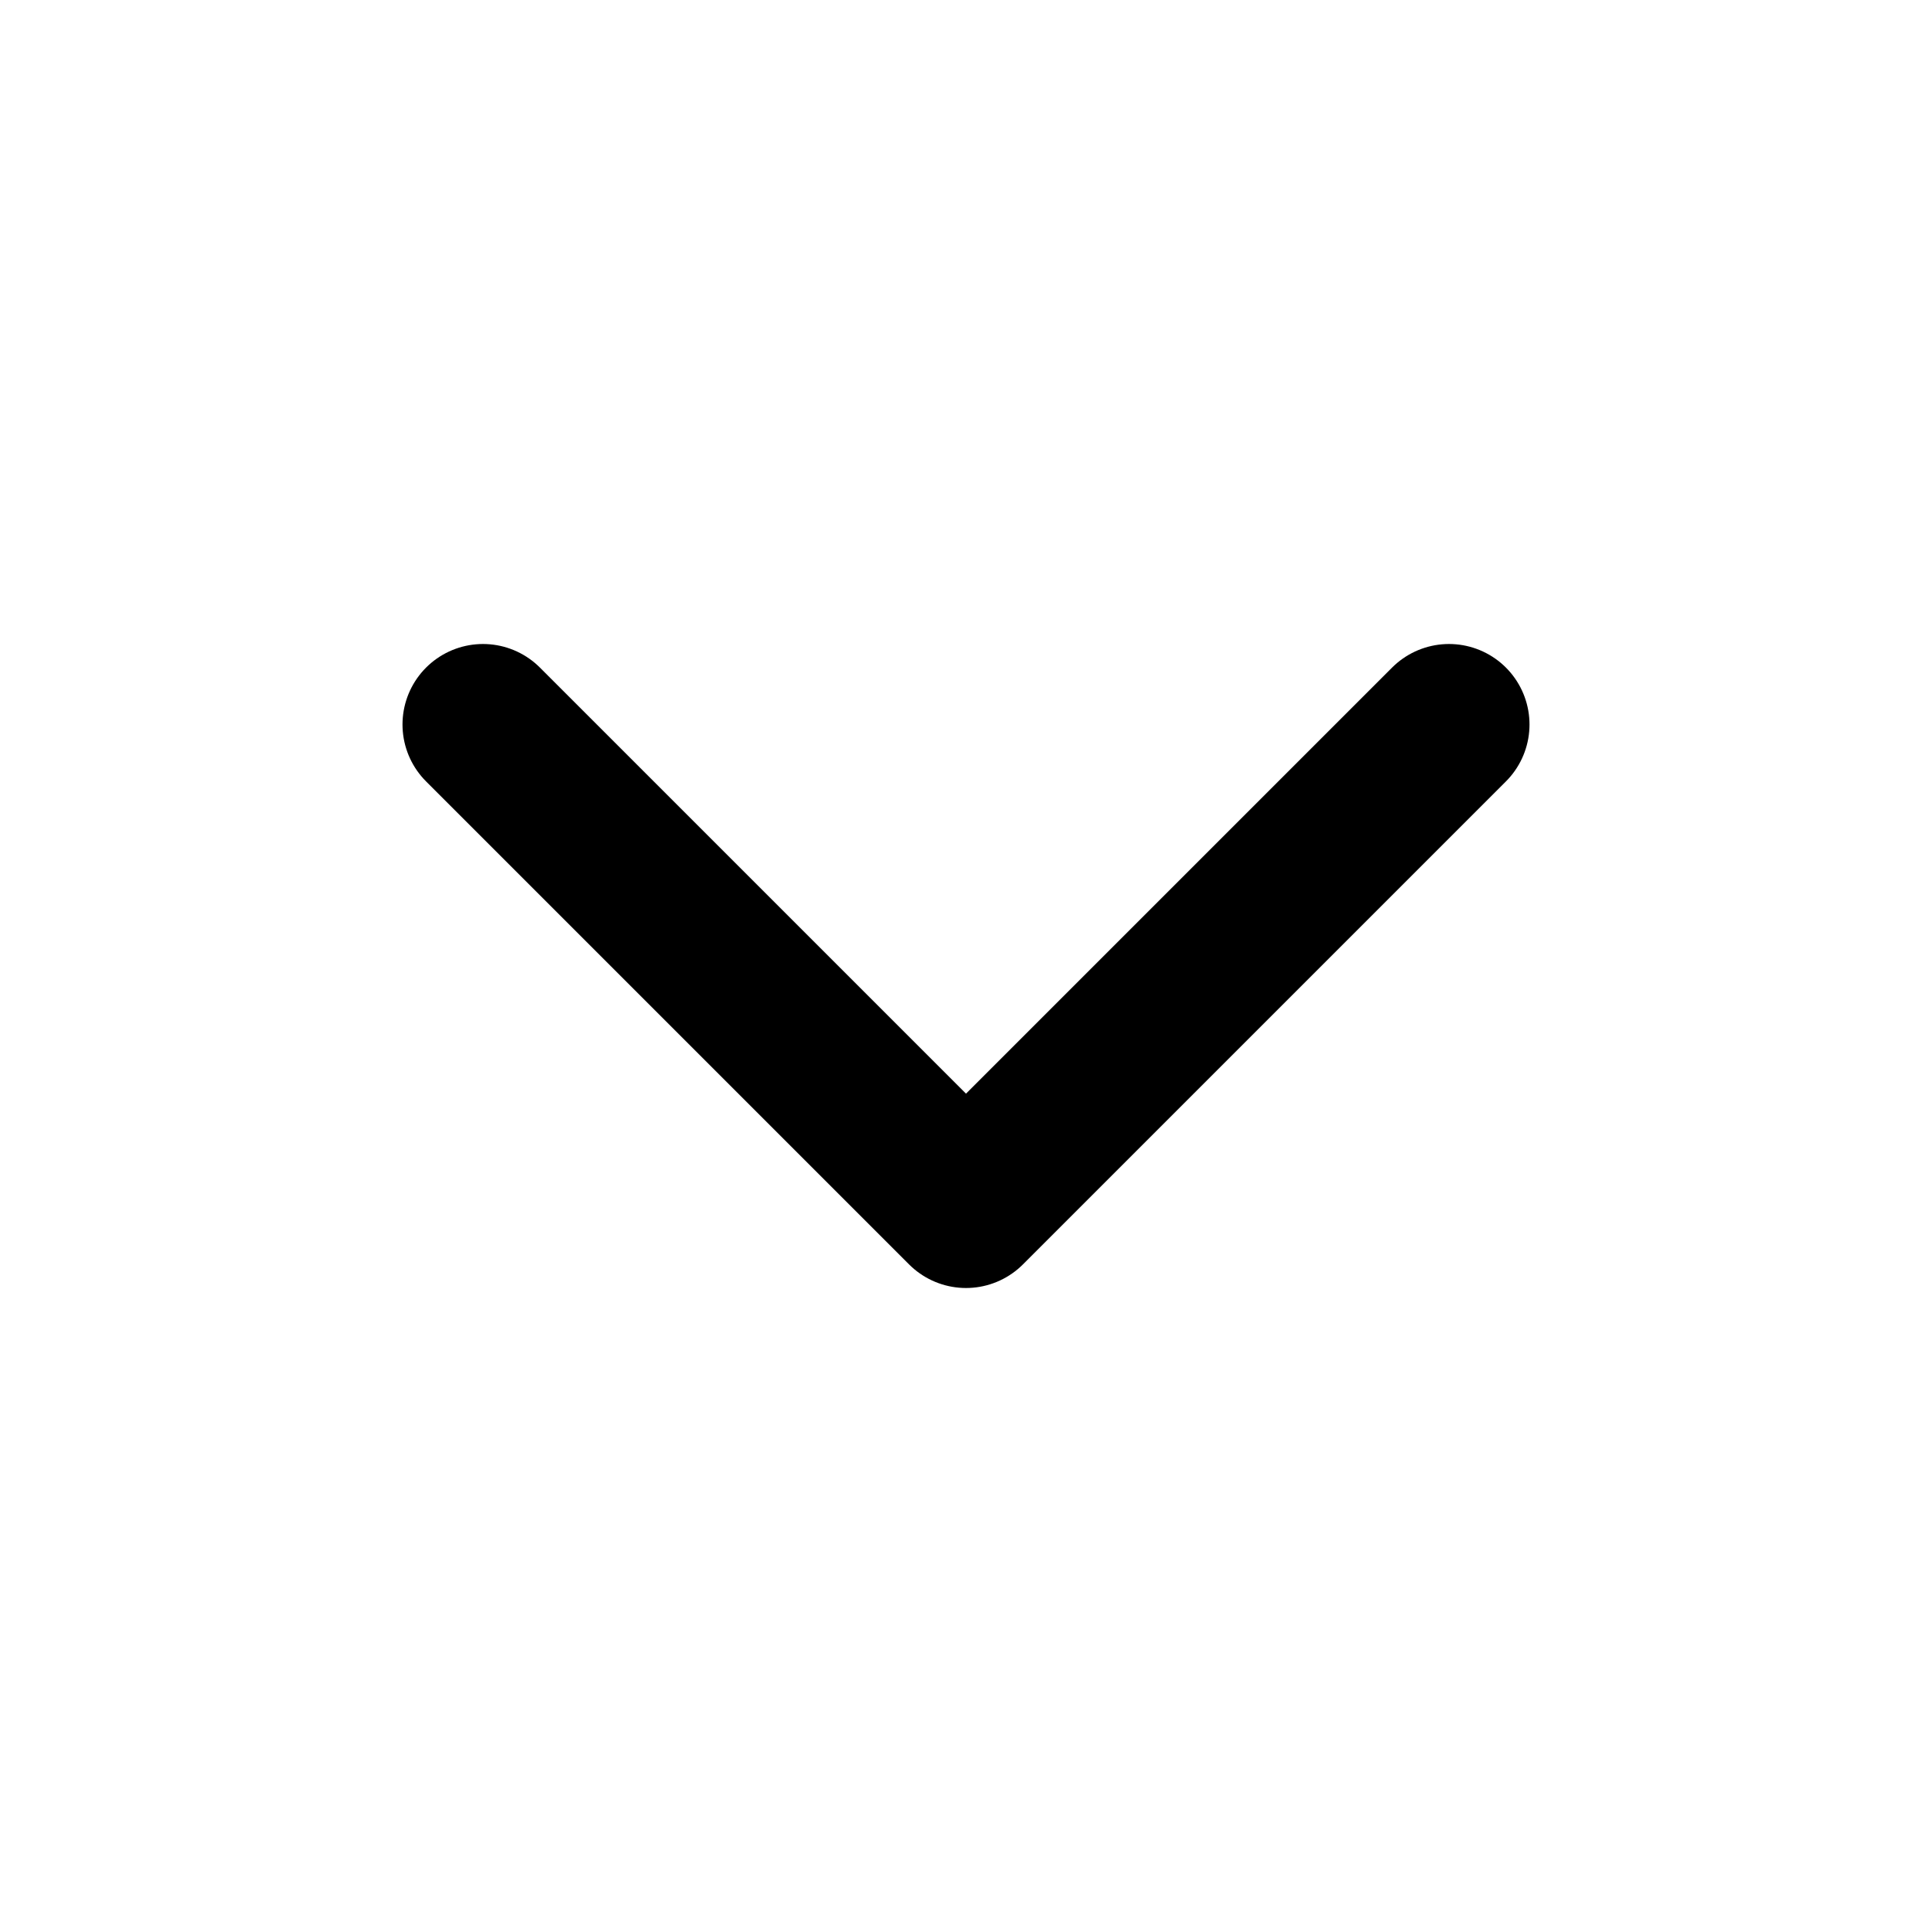
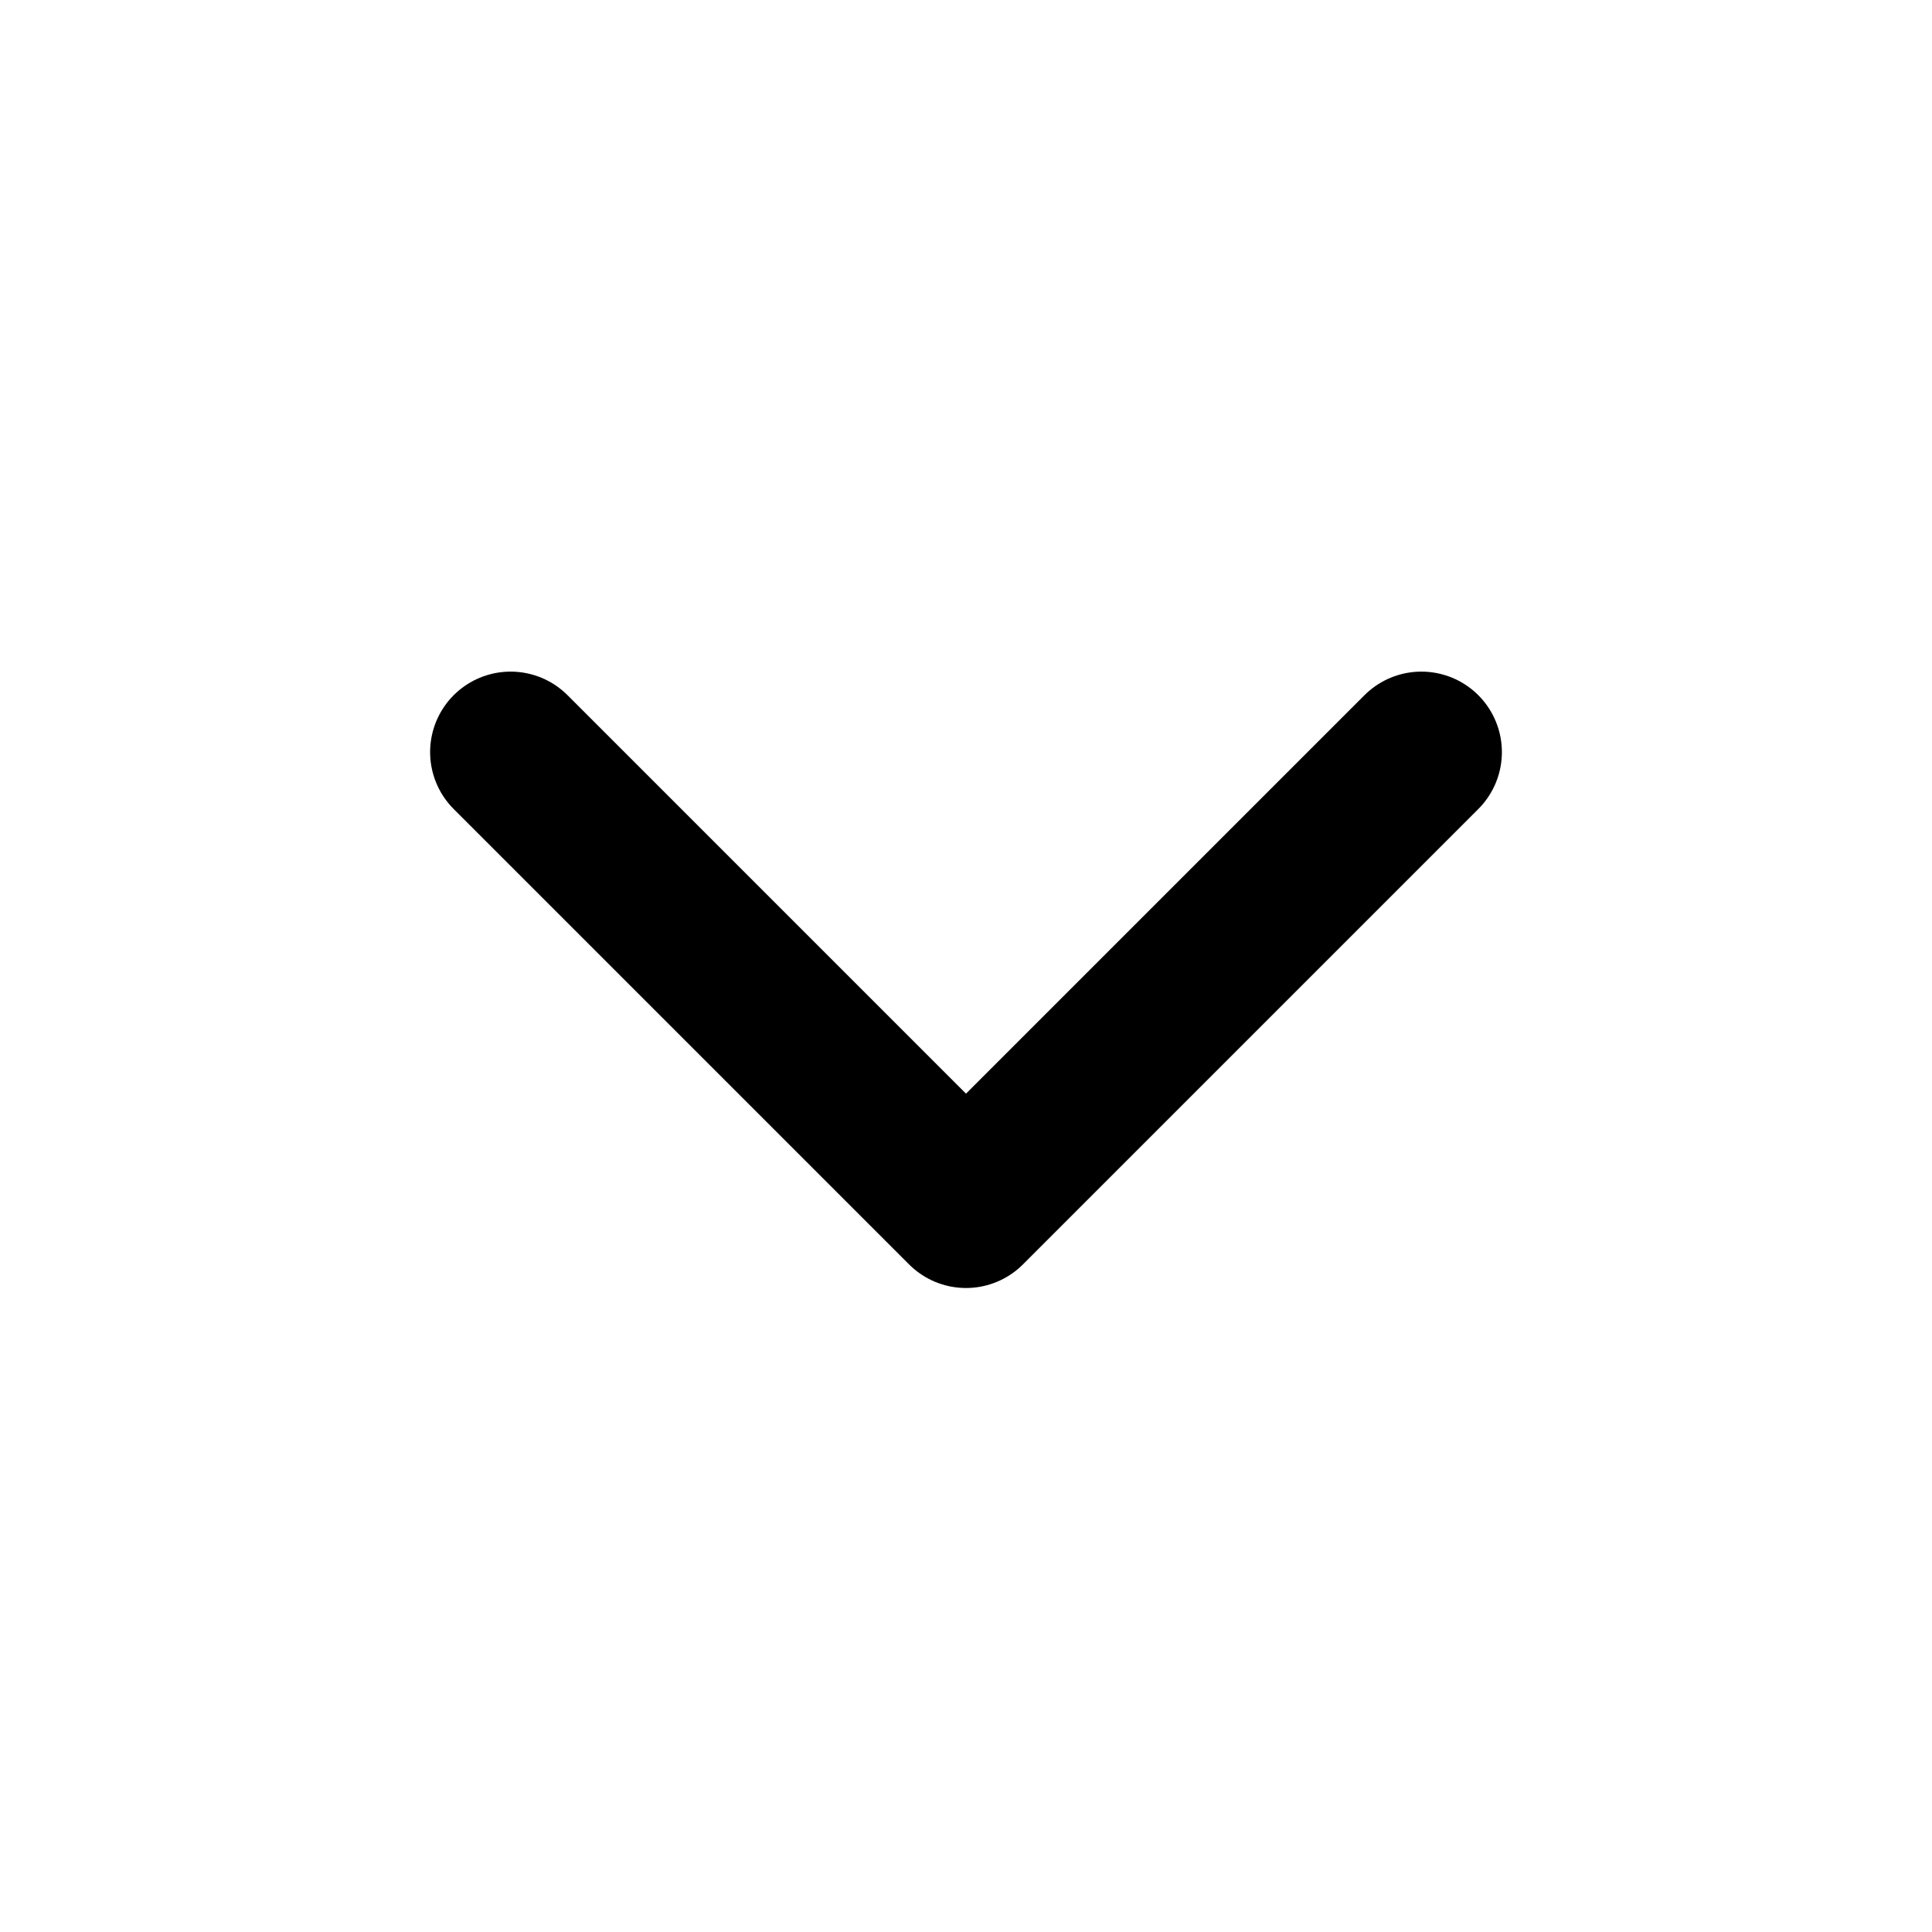
- <svg xmlns="http://www.w3.org/2000/svg" width="24" height="24" viewBox="0 0 24 24" fill="none" stroke="currentColor" stroke-width="2" stroke-linecap="round" stroke-linejoin="round">
-   <path d="m6 9 6 6 6-6" />
+ <svg xmlns="http://www.w3.org/2000/svg" width="24" height="24" viewBox="0 0 24 24">
+   <path fill="none" stroke="currentColor" stroke-linecap="round" stroke-linejoin="round" stroke-width="2" d="M17.657 9.343L12 15L6.343 9.343" />
</svg>
